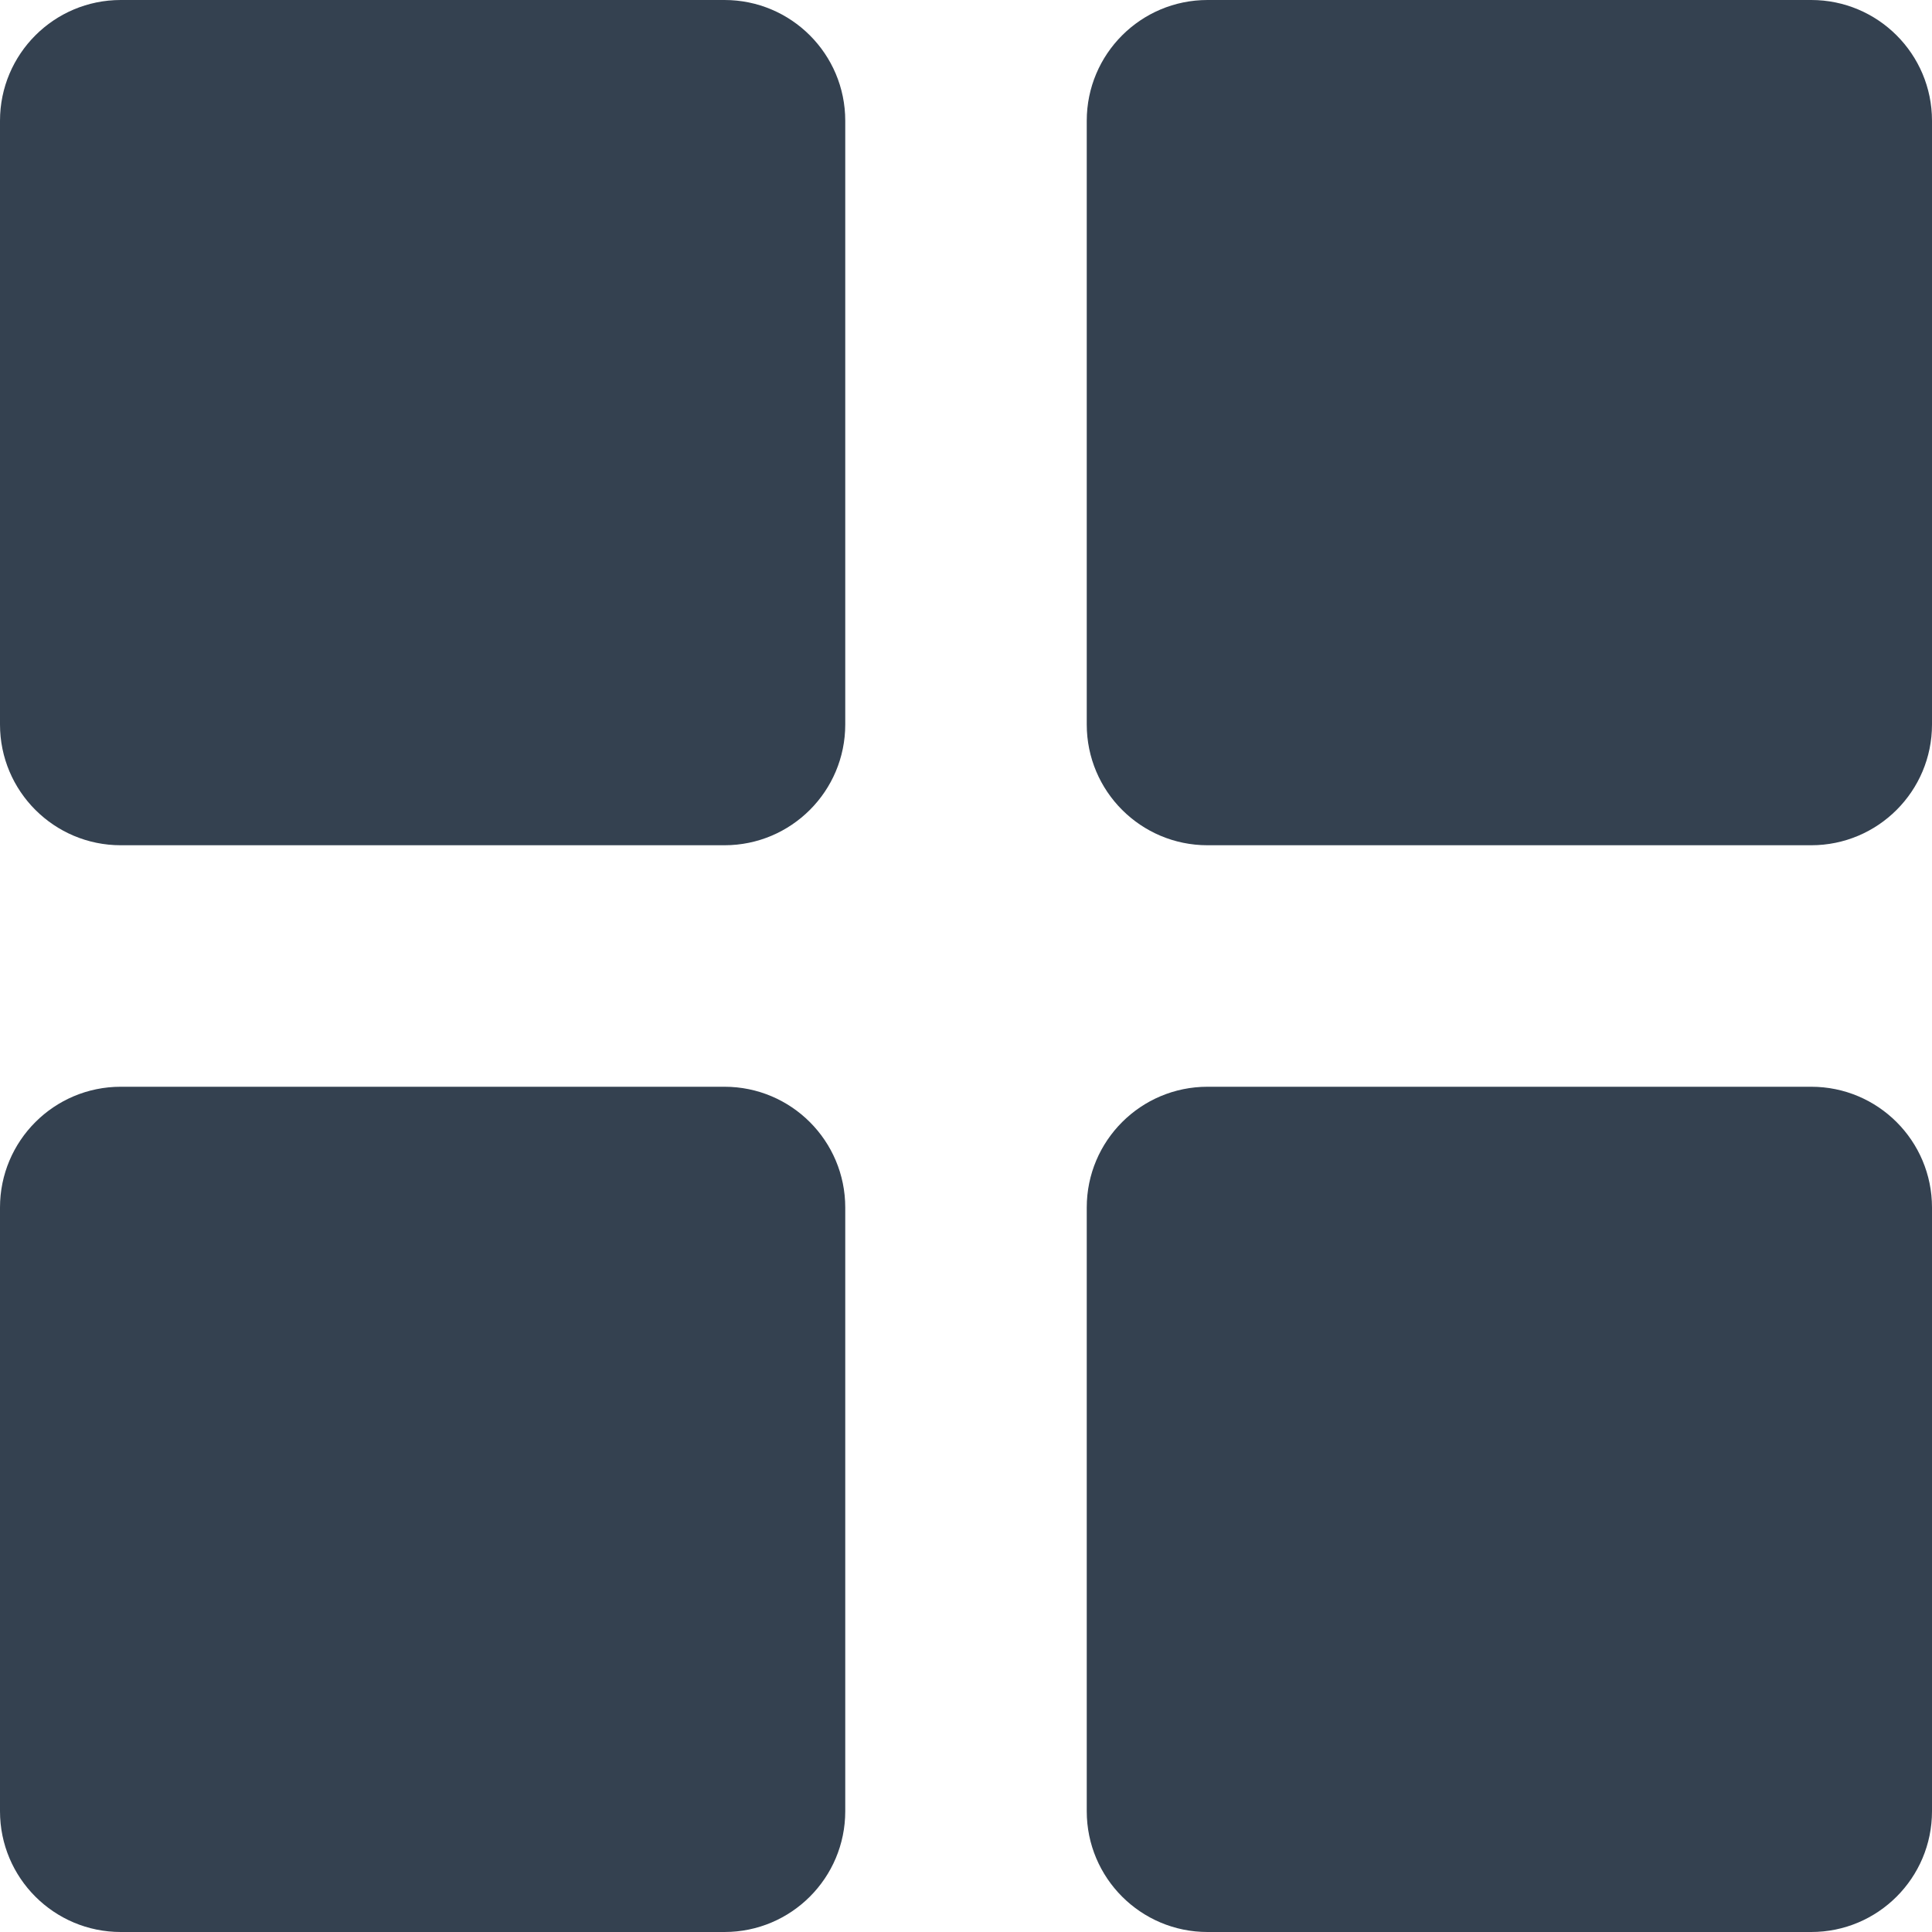
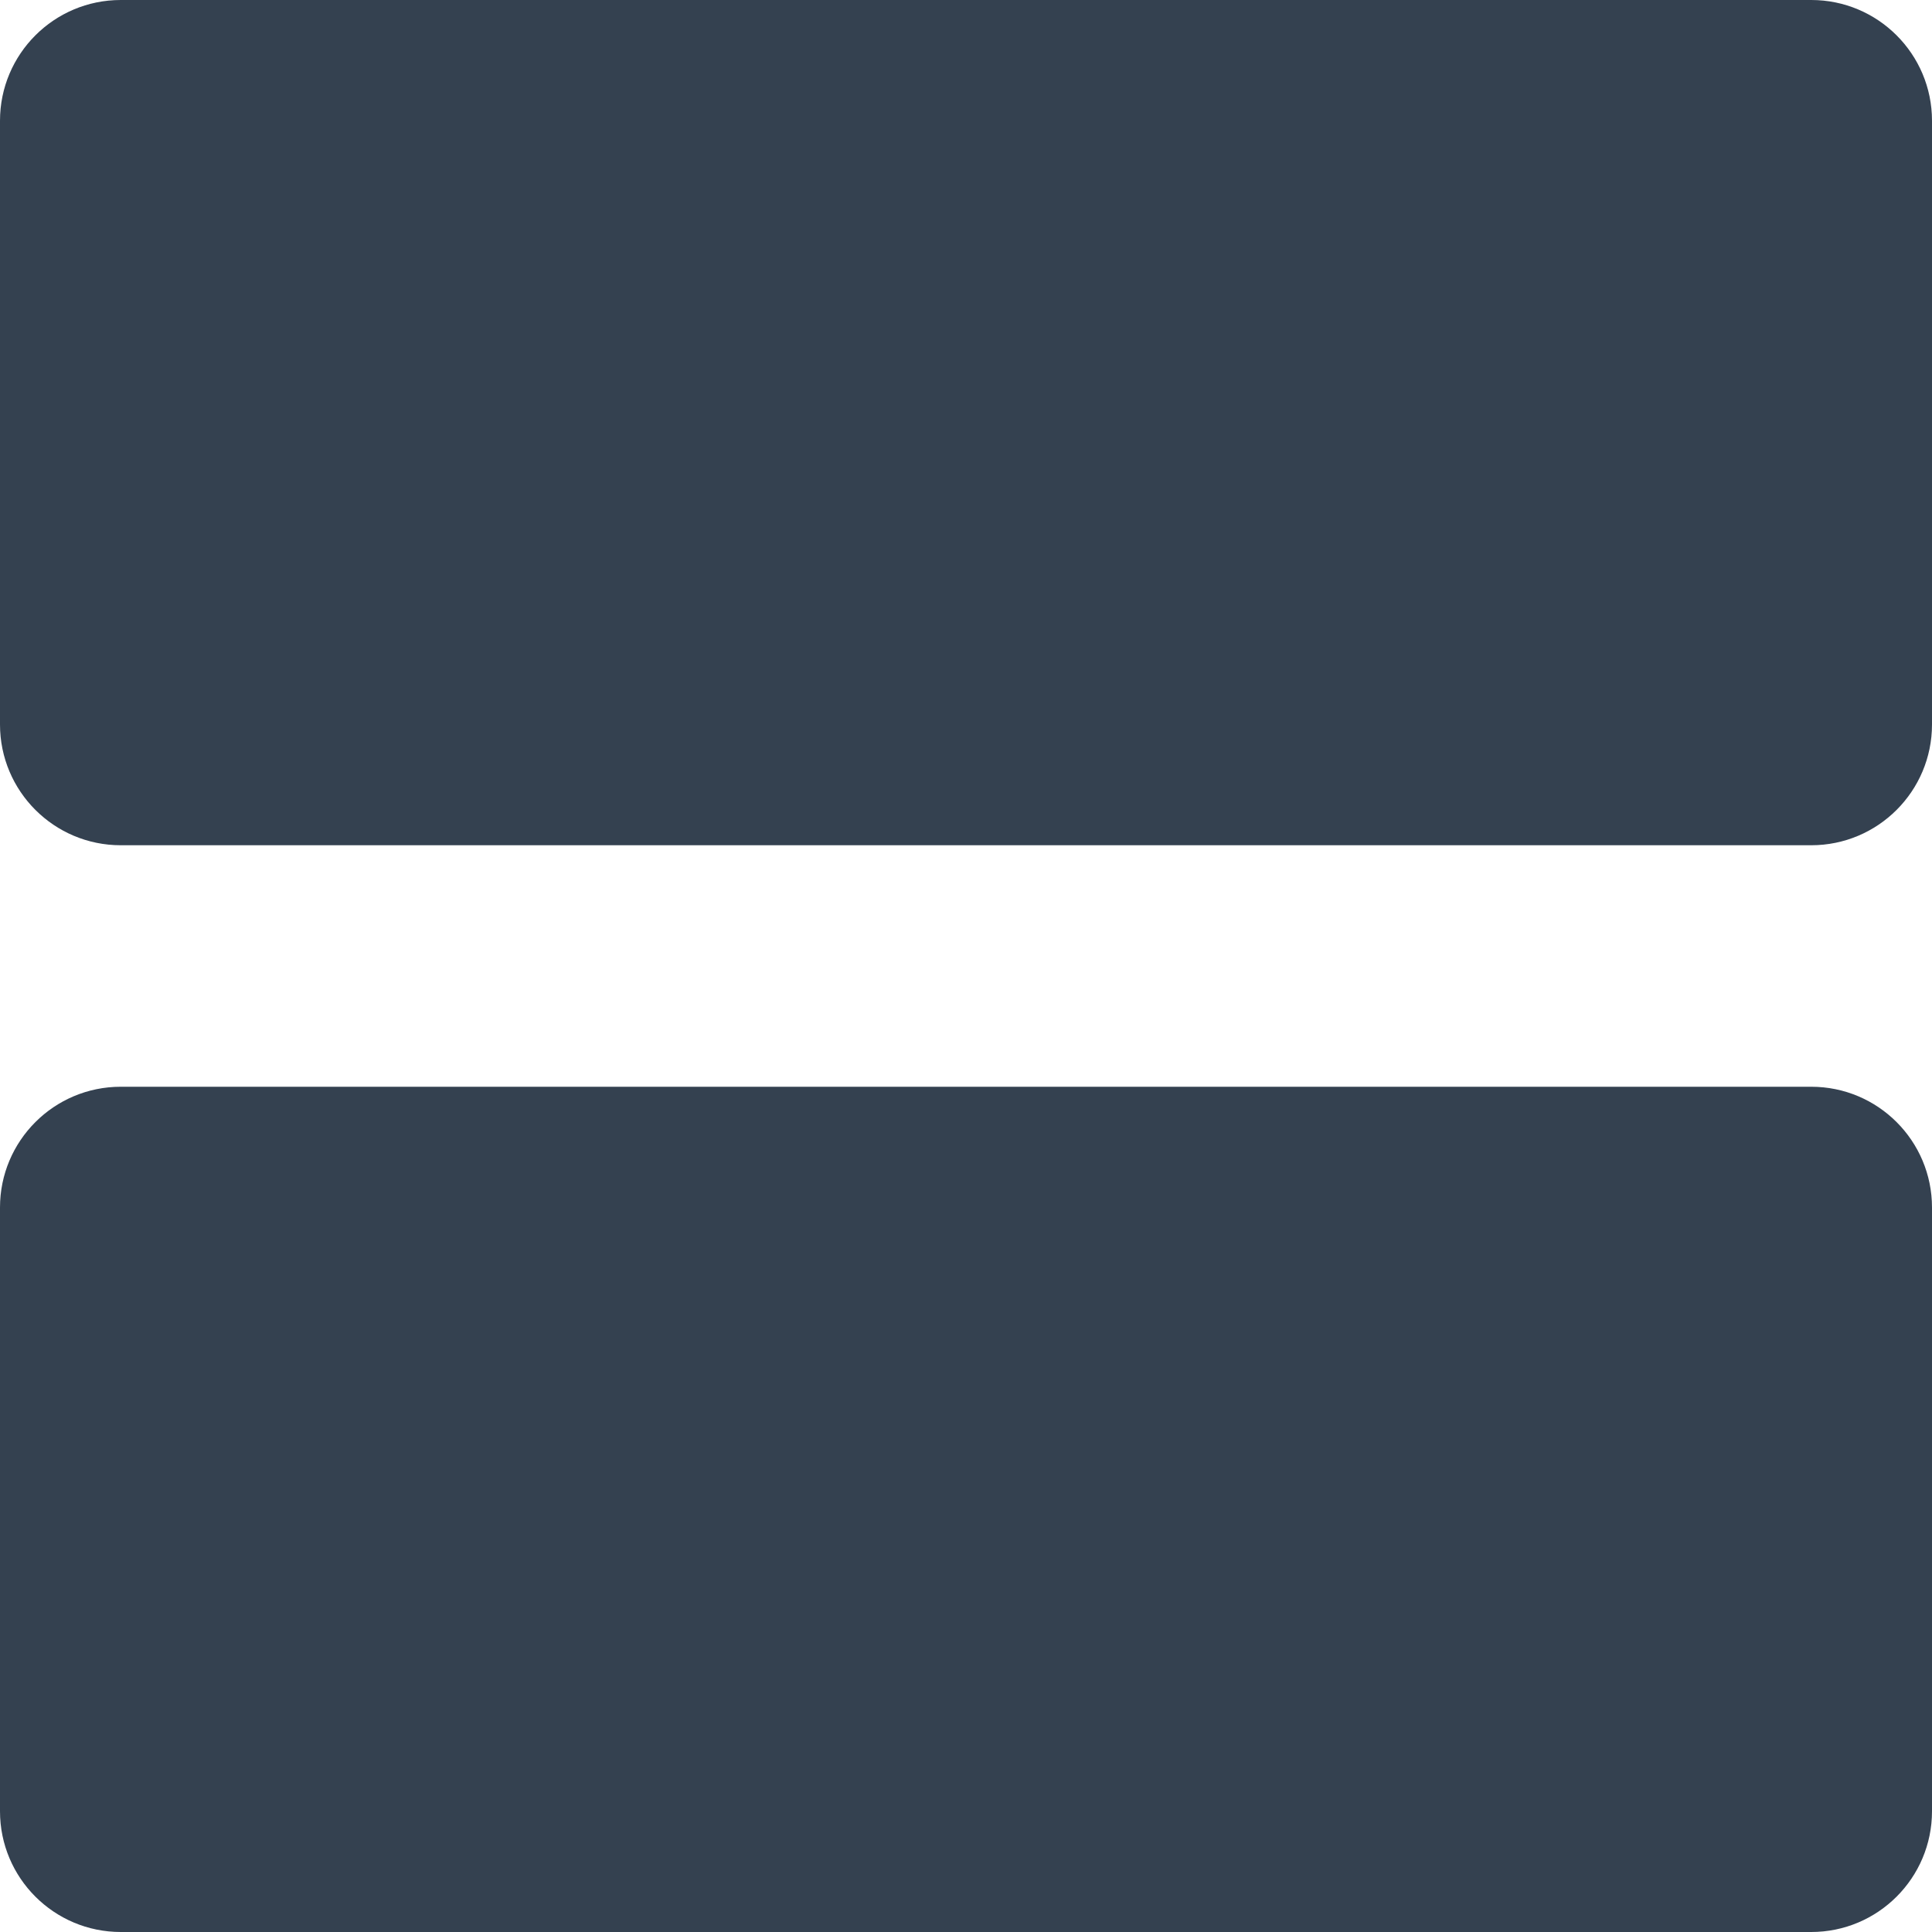
<svg xmlns="http://www.w3.org/2000/svg" width="16" height="16" viewBox="0 0 16 16" fill="none">
-   <rect width="7" height="7" rx="1" fill="#344150" />
-   <rect x="9" width="7" height="7" rx="1" fill="#344150" />
-   <rect y="9" width="7" height="7" rx="1" fill="#344150" />
-   <rect x="9" y="9" width="7" height="7" rx="1" fill="#344150" />
+   <rect width="16" height="7" rx="1" fill="#344150" />
+   <rect y="9" width="16" height="7" rx="1" fill="#344150" />
</svg>
